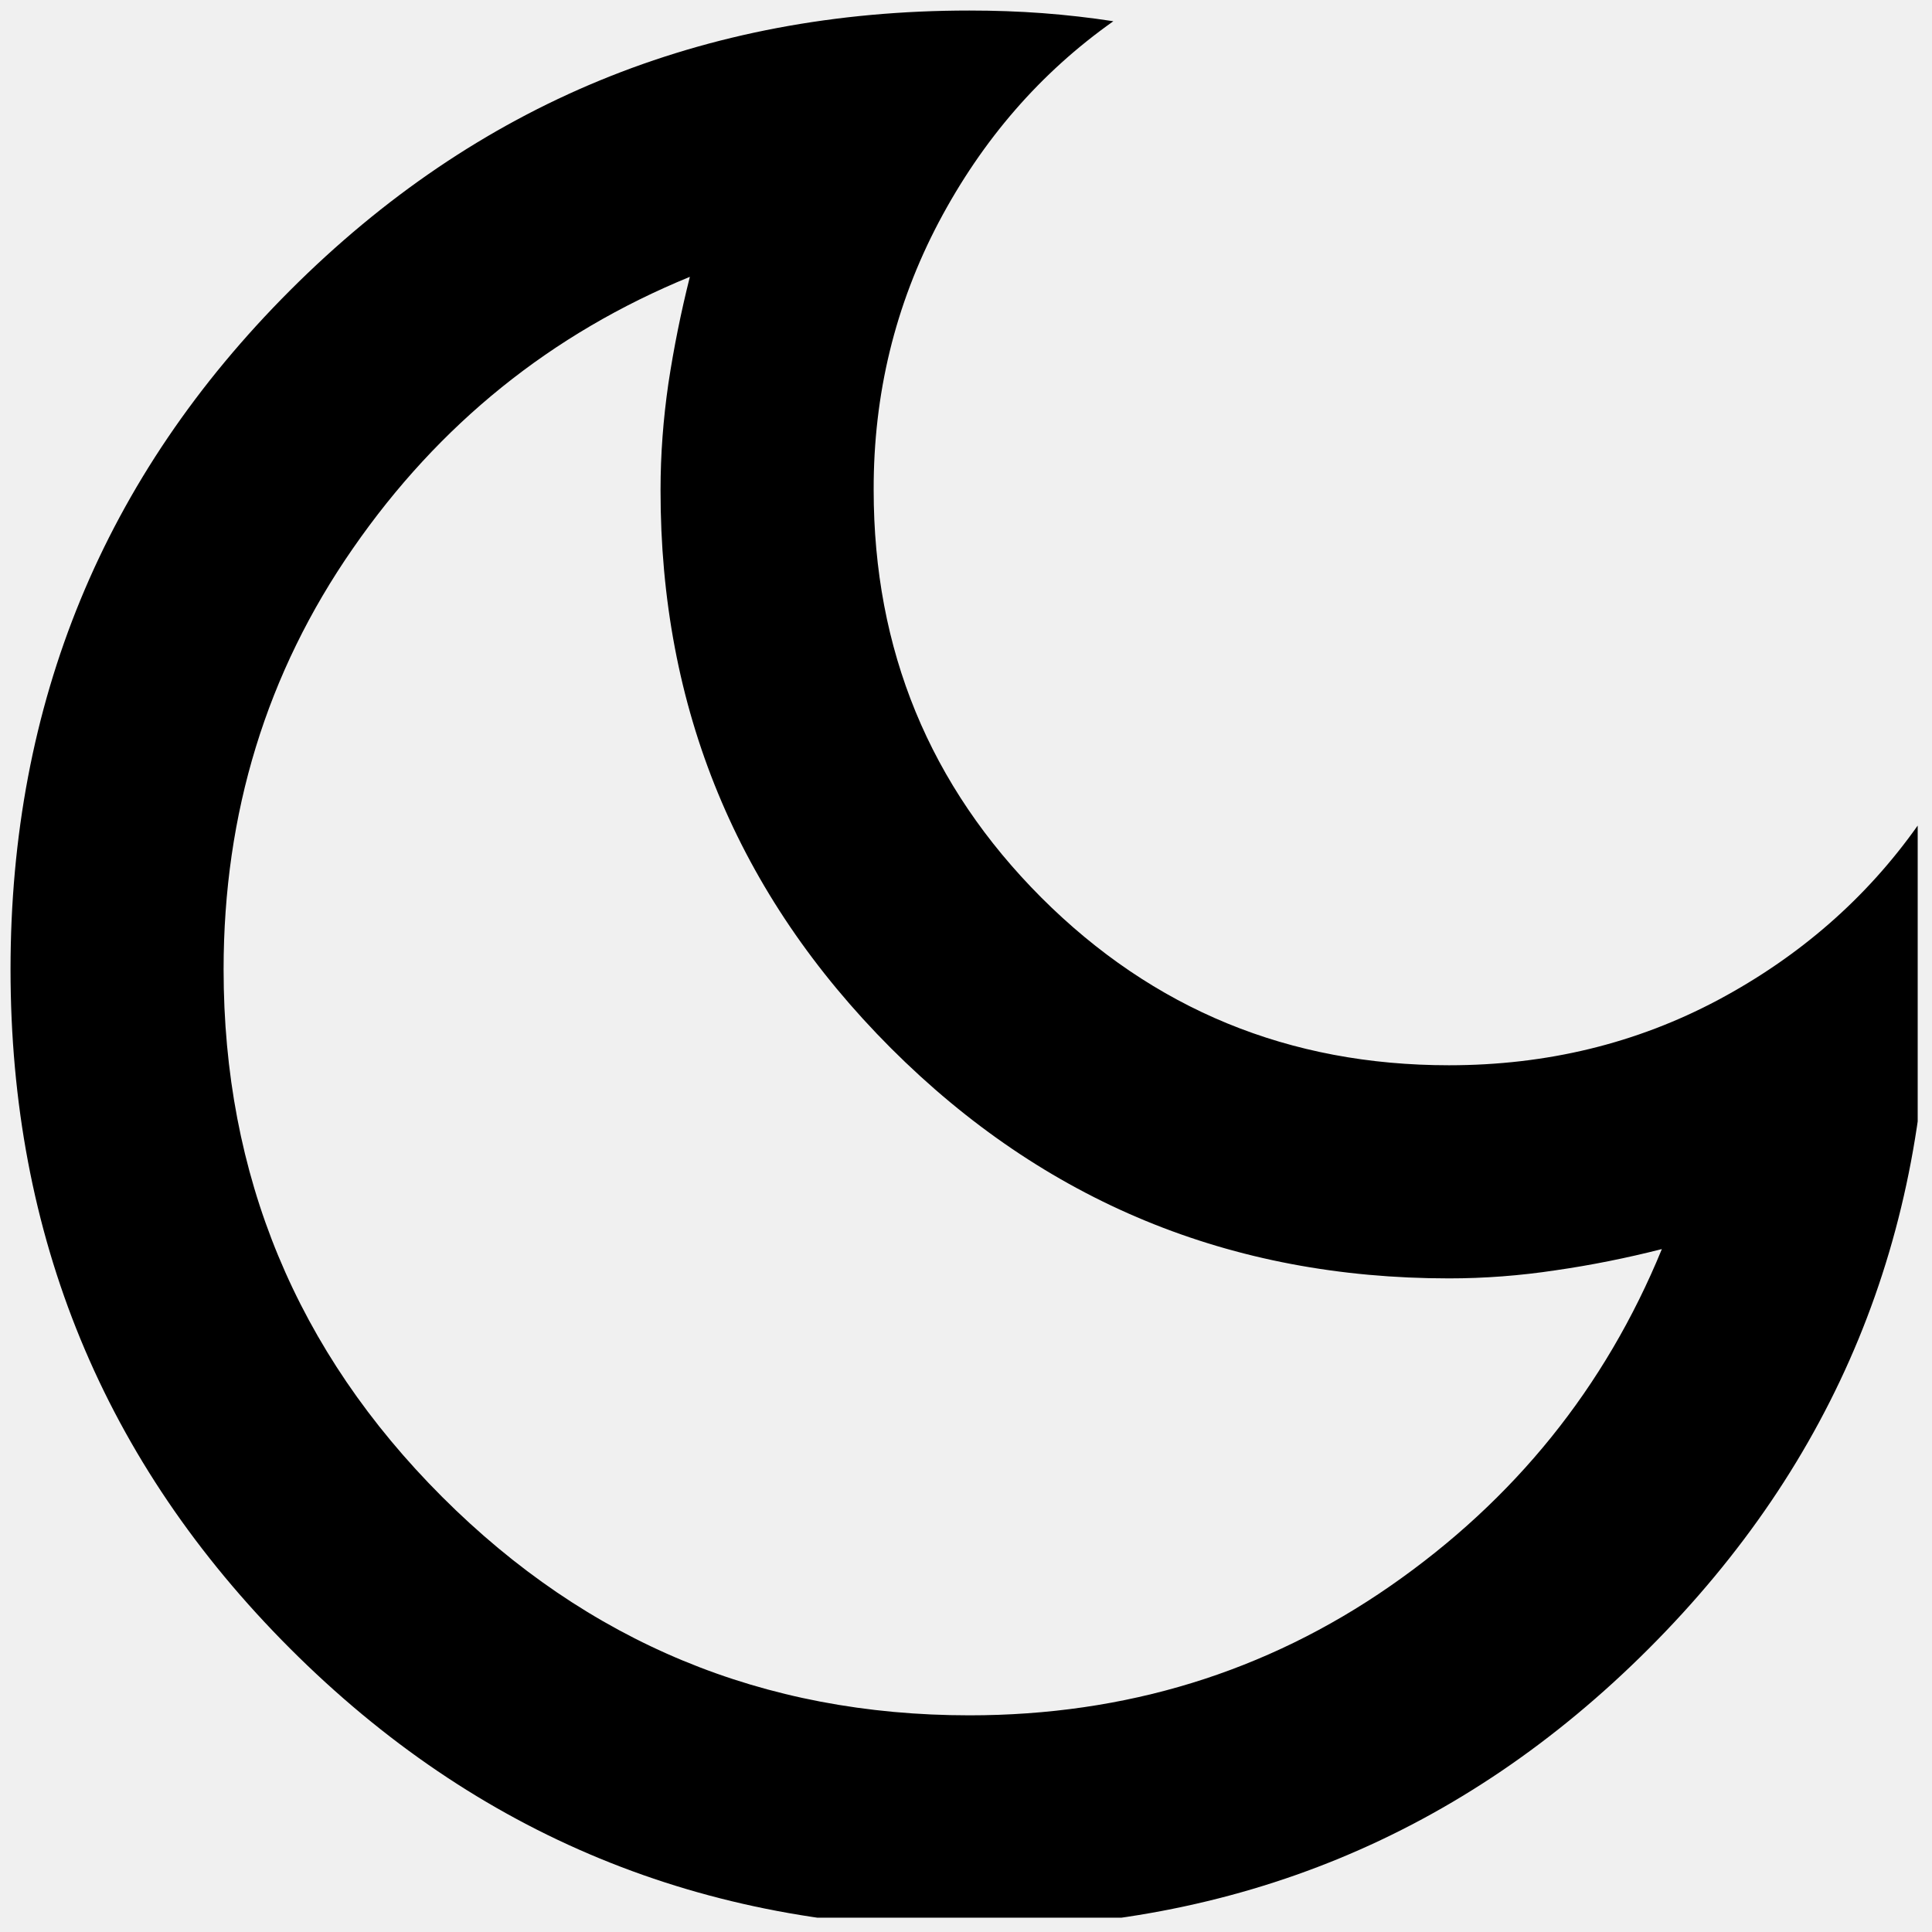
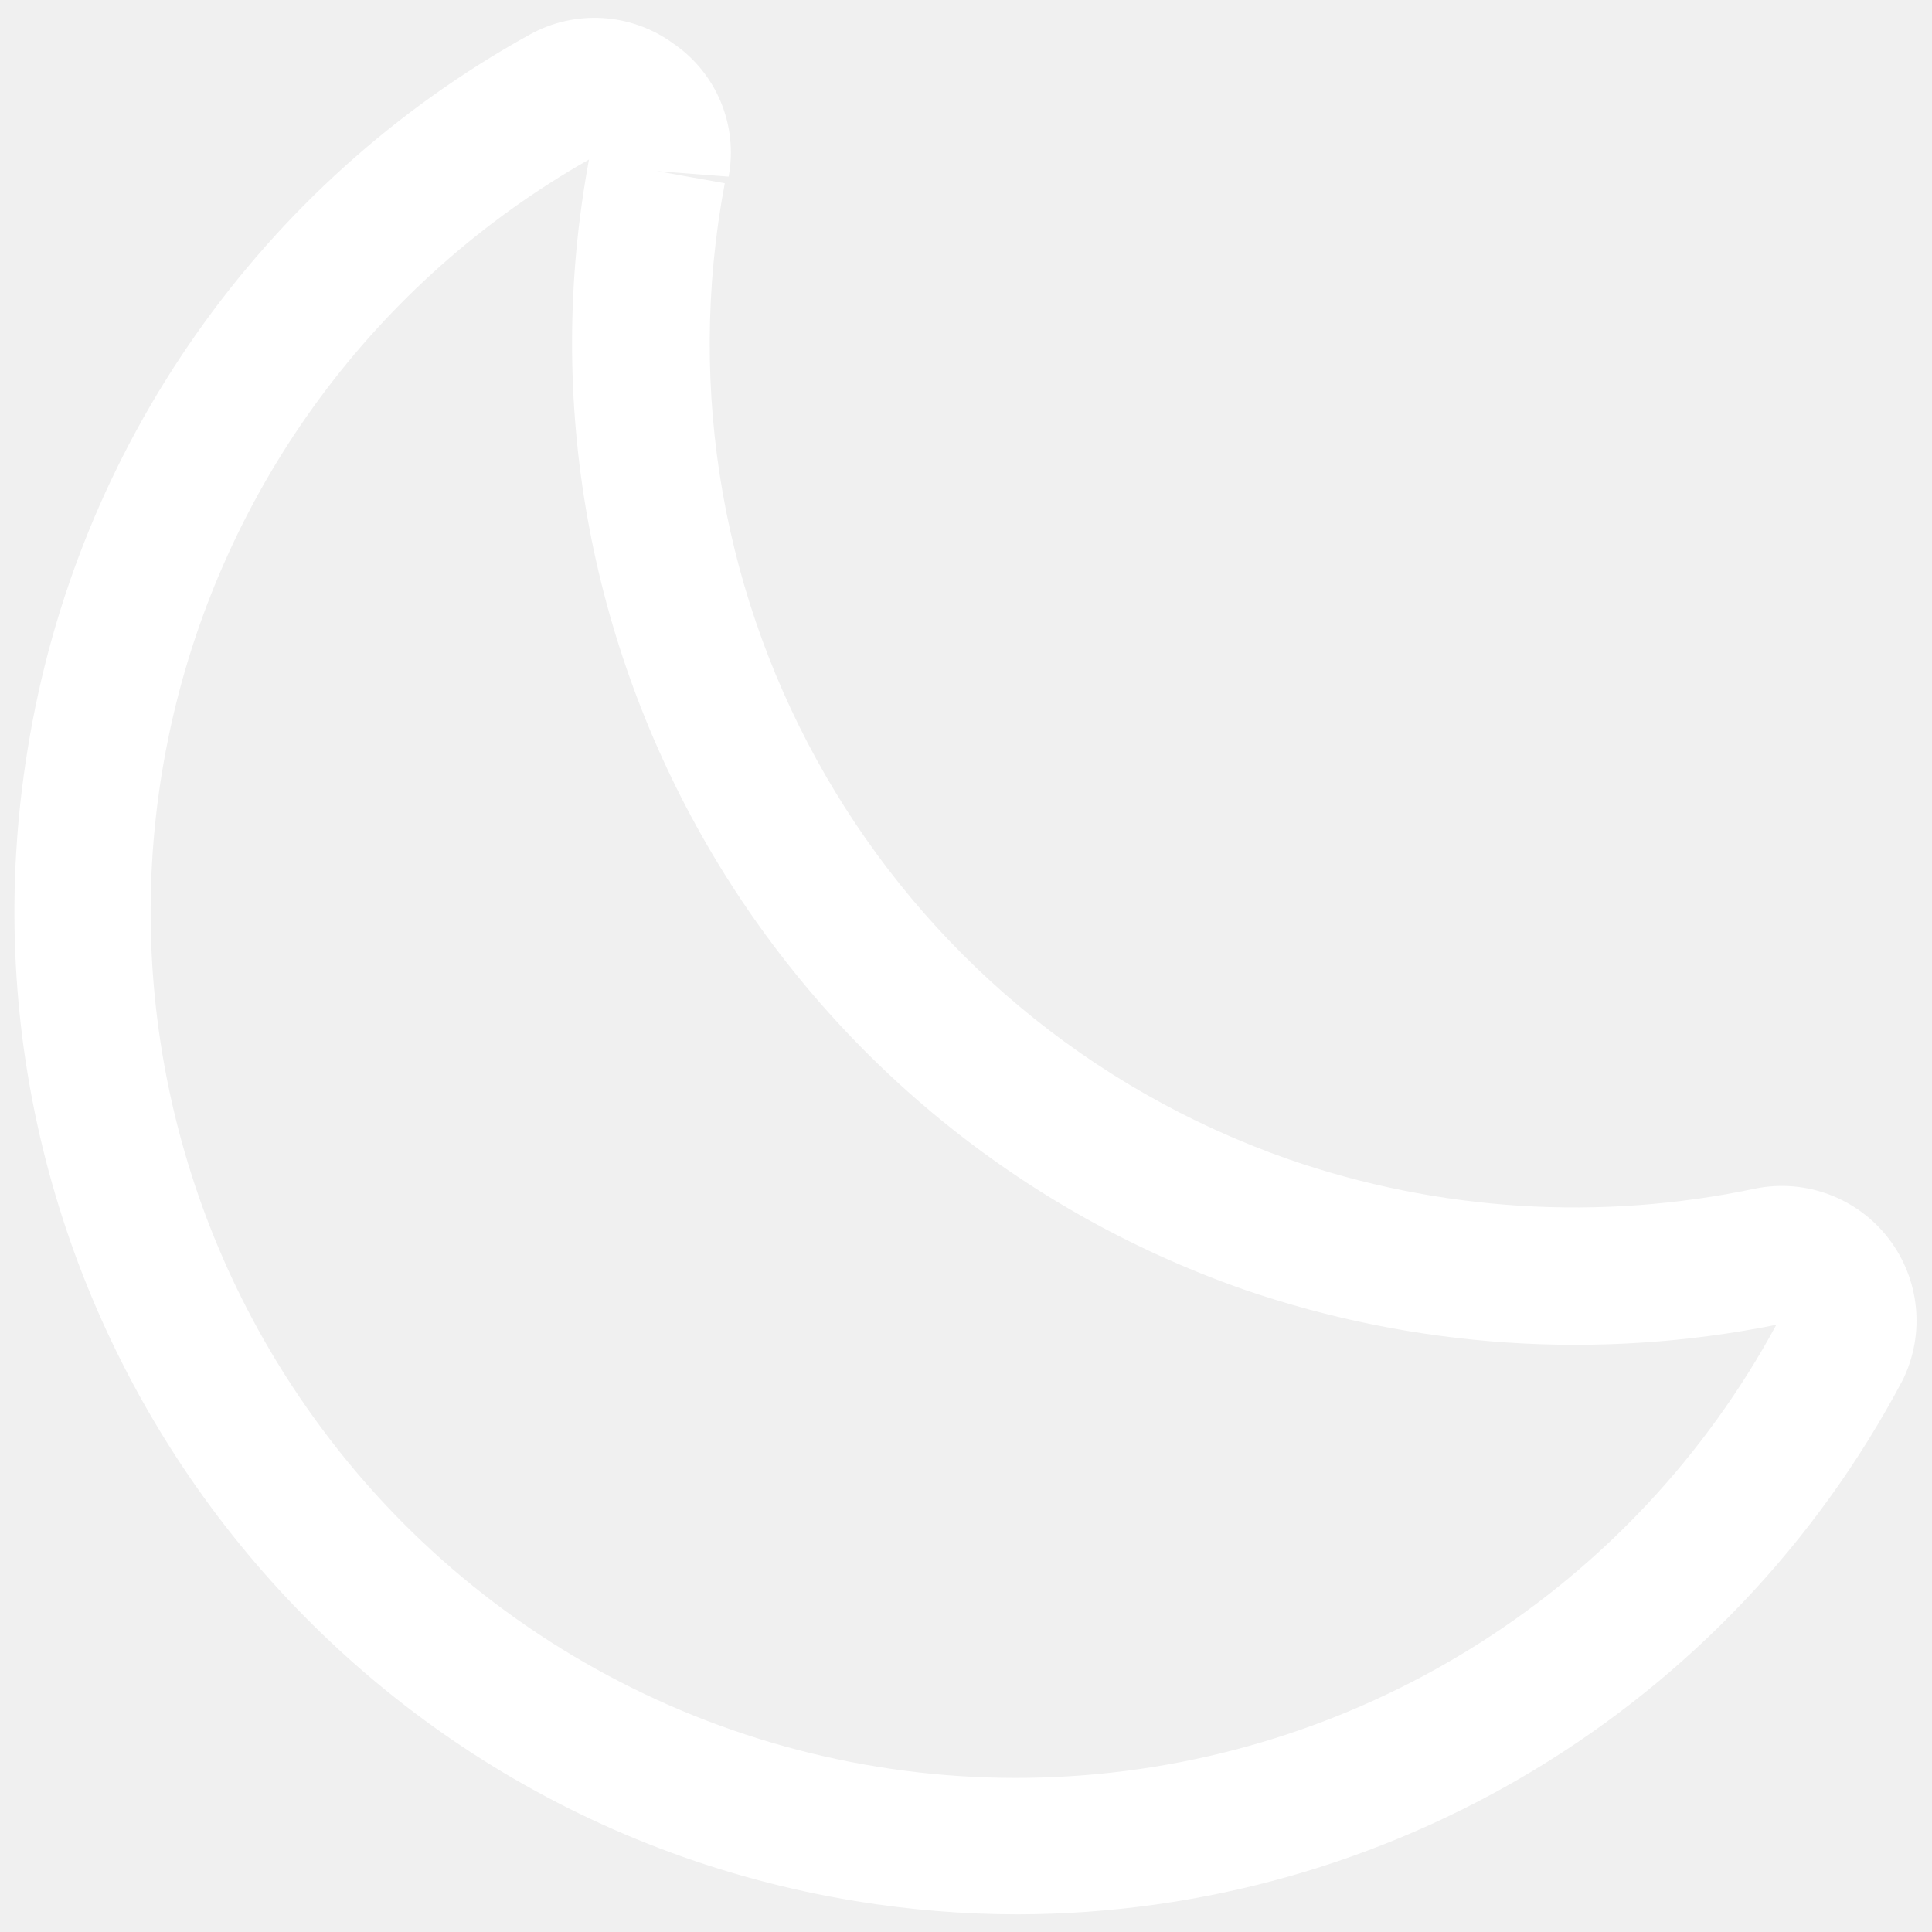
- <svg xmlns="http://www.w3.org/2000/svg" width="45" zoomAndPan="magnify" viewBox="0 0 33.75 33.75" height="45" preserveAspectRatio="xMidYMid meet" version="1.0">
-   <defs>
-     <clipPath id="6508900787">
-       <path d="M 0 0 L 33.5 0 L 33.5 33.5 L 0 33.5 Z M 0 0 " clip-rule="nonzero" />
-     </clipPath>
-   </defs>
-   <g clip-path="url(#6508900787)">
-     <path fill="#000000" d="M 16.934 33.688 C 12.281 33.688 8.328 32.059 5.07 28.801 C 1.812 25.543 0.184 21.59 0.184 16.934 C 0.184 12.281 1.812 8.328 5.07 5.07 C 8.328 1.812 12.281 0.184 16.934 0.184 C 17.371 0.184 17.797 0.199 18.215 0.23 C 18.637 0.262 19.047 0.309 19.449 0.371 C 18.176 1.27 17.16 2.441 16.398 3.883 C 15.637 5.328 15.258 6.887 15.262 8.559 C 15.262 11.352 16.238 13.723 18.191 15.68 C 20.145 17.633 22.52 18.609 25.312 18.609 C 27.016 18.609 28.582 18.23 30.012 17.469 C 31.438 16.707 32.602 15.691 33.5 14.422 C 33.562 14.824 33.609 15.238 33.641 15.656 C 33.672 16.074 33.688 16.5 33.688 16.934 C 33.688 21.59 32.059 25.543 28.801 28.801 C 25.543 32.059 21.59 33.688 16.934 33.688 M 16.934 29.965 C 19.664 29.965 22.117 29.211 24.285 27.707 C 26.457 26.199 28.039 24.238 29.031 21.82 C 28.414 21.977 27.793 22.102 27.172 22.191 C 26.551 22.285 25.93 22.332 25.312 22.332 C 21.496 22.332 18.246 20.992 15.562 18.309 C 12.879 15.621 11.535 12.375 11.539 8.559 C 11.539 7.938 11.586 7.32 11.676 6.699 C 11.77 6.078 11.895 5.457 12.051 4.836 C 9.629 5.828 7.668 7.41 6.164 9.582 C 4.656 11.754 3.906 14.207 3.906 16.934 C 3.906 20.535 5.18 23.605 7.723 26.148 C 10.266 28.691 13.336 29.965 16.934 29.965 " fill-opacity="1" fill-rule="nonzero" />
+ <svg xmlns="http://www.w3.org/2000/svg" fill="#ffffff" width="64px" height="64px" viewBox="0 0 35.00 35.00" data-name="Layer 2" id="Layer_2" stroke="#ffffff" stroke-width="0">
+   <g id="SVGRepo_bgCarrier" stroke-width="0" />
+   <g id="SVGRepo_tracerCarrier" stroke-linecap="round" stroke-linejoin="round" stroke="#CCCCCC" stroke-width="0.14" />
+   <g id="SVGRepo_iconCarrier">
+     <path d="M18.44,34.68a18.22,18.22,0,0,1-2.94-.24,18.18,18.18,0,0,1-15-20.86A18.06,18.06,0,0,1,9.59.63,2.42,2.42,0,0,1,12.2.79a2.39,2.39,0,0,1,1,2.41L11.9,3.1l1.23.22A15.66,15.66,0,0,0,23.34,21h0a15.82,15.82,0,0,0,8.47.53A2.44,2.44,0,0,1,34.47,25,18.18,18.18,0,0,1,18.44,34.68ZM10.67,2.89a15.67,15.67,0,0,0-5,22.77A15.66,15.66,0,0,0,32.18,24a18.49,18.49,0,0,1-9.65-.64A18.18,18.18,0,0,1,10.67,2.89Z" />
  </g>
</svg>
